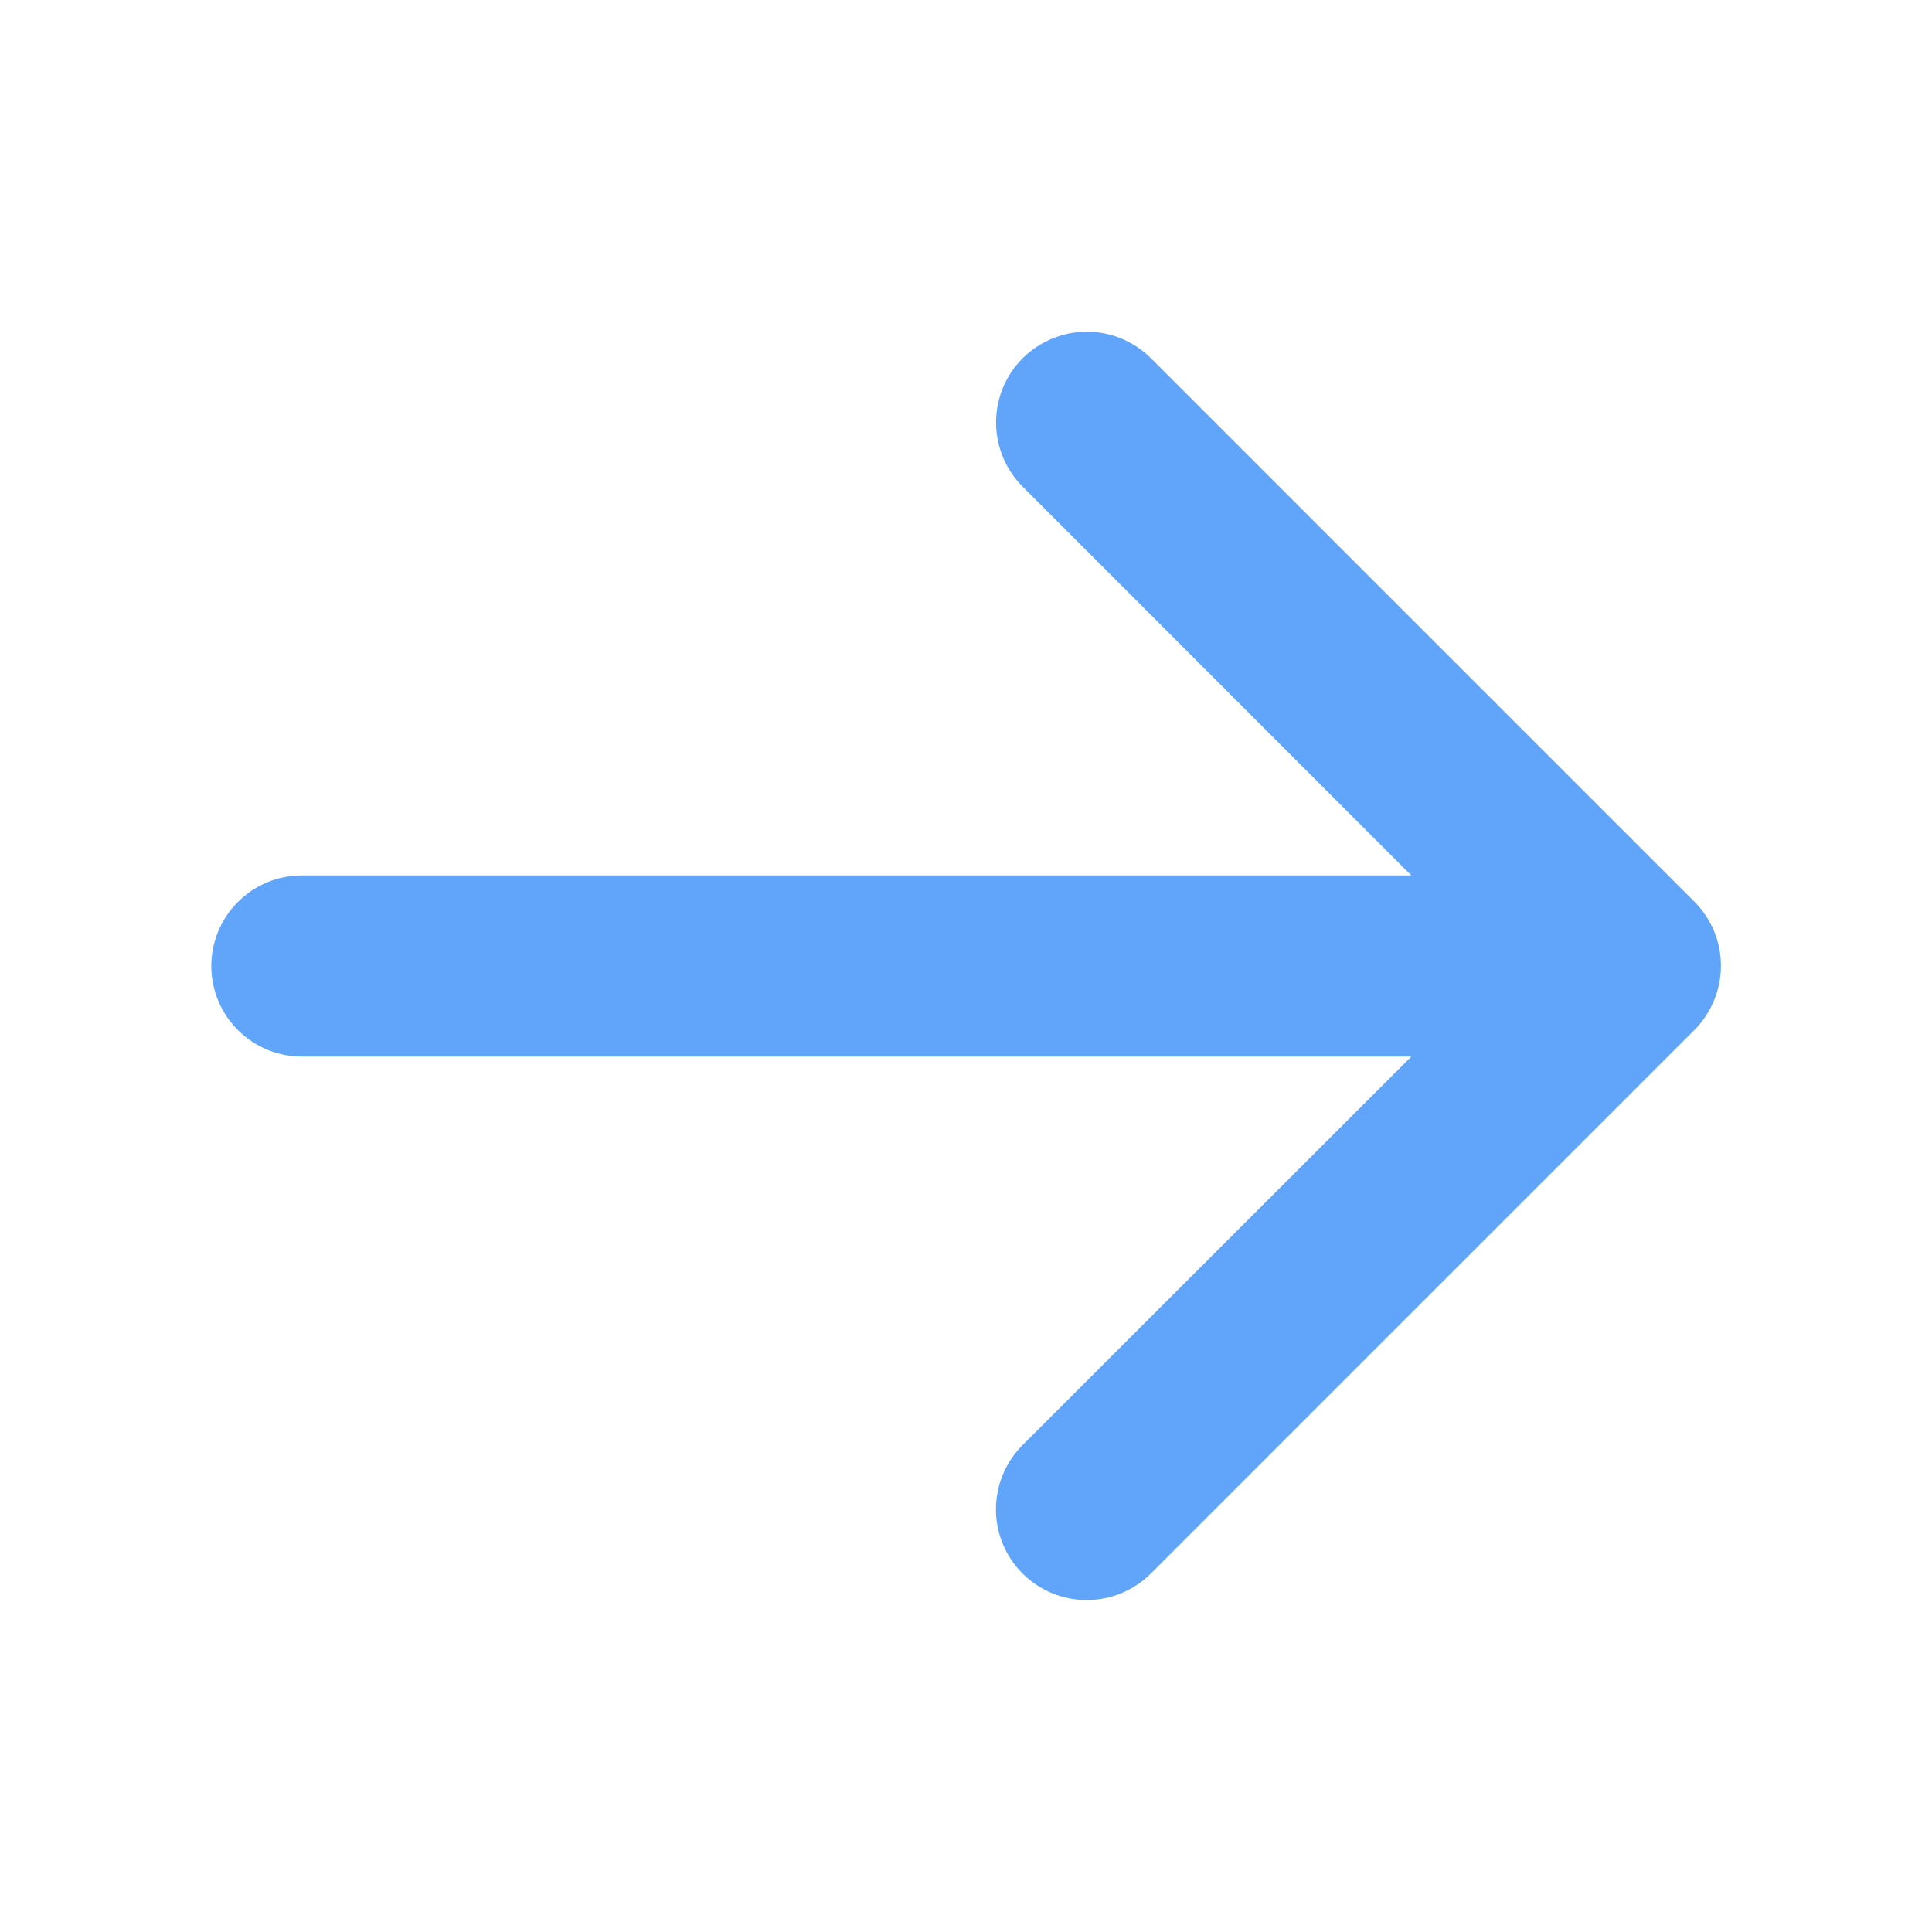
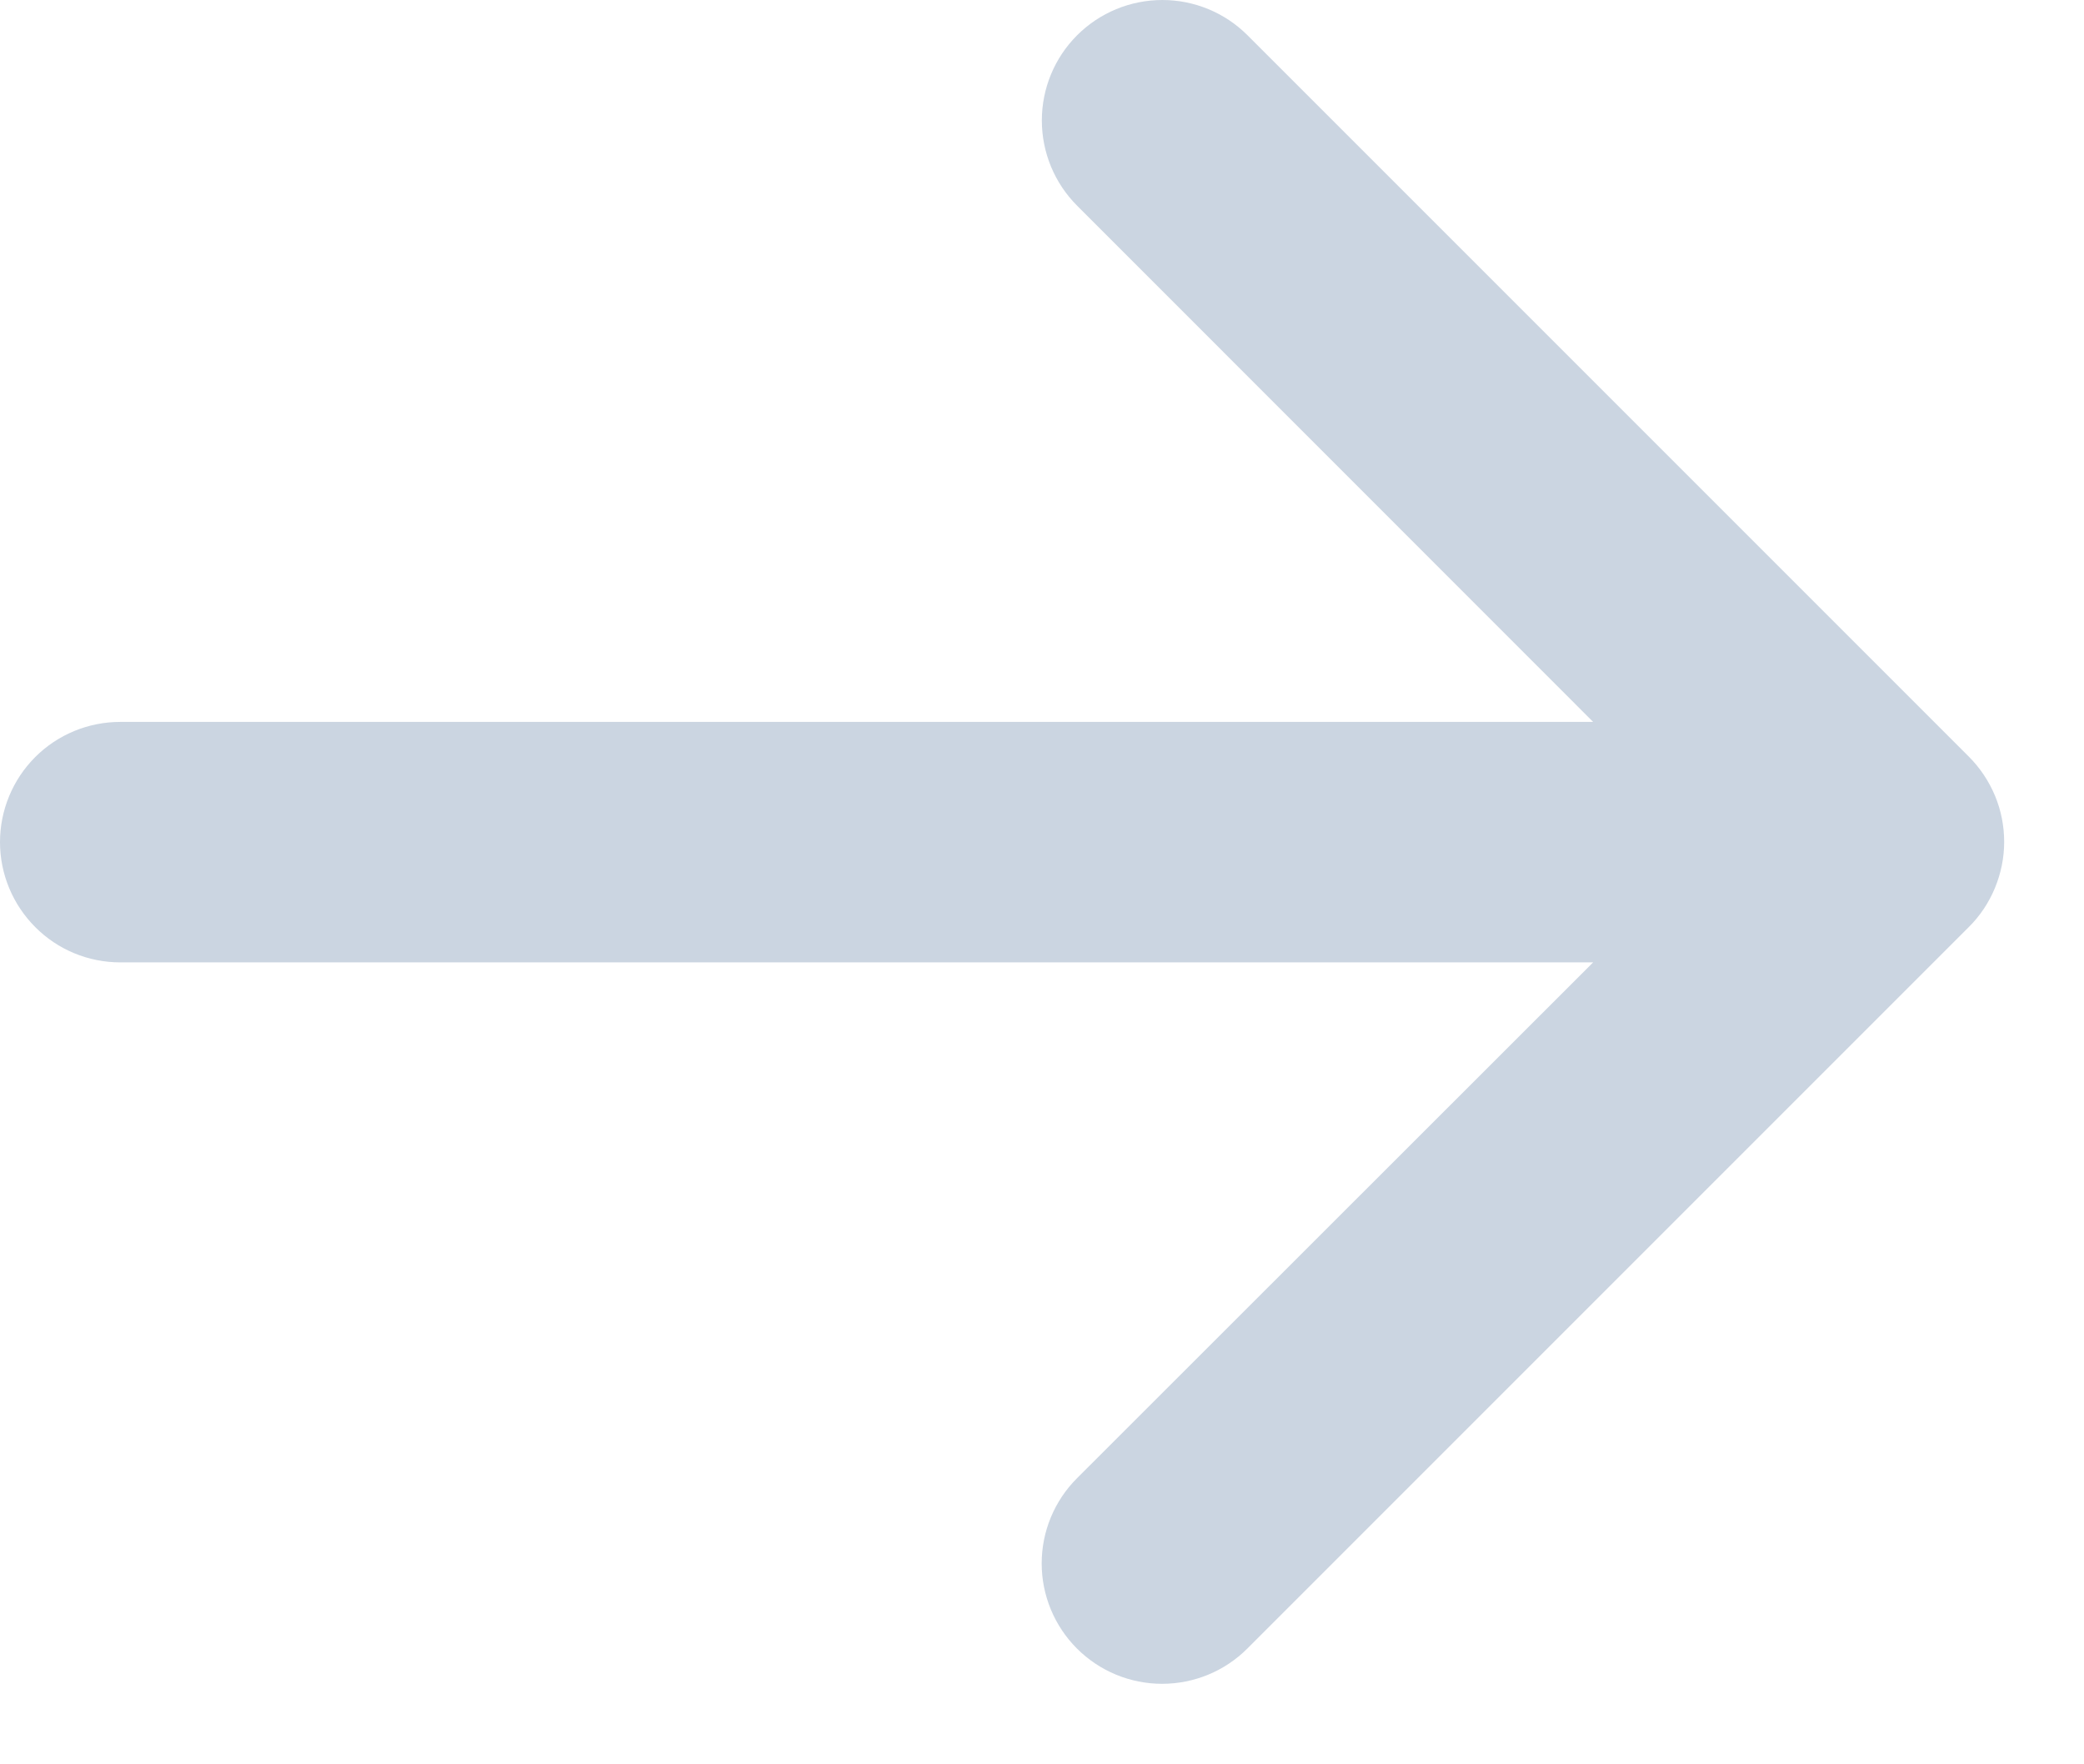
- <svg xmlns="http://www.w3.org/2000/svg" width="16" height="16" viewBox="0 0 16 16" fill="none">
-   <path d="M14.031 8.531L9.531 13.031C9.39 13.171 9.199 13.251 8.999 13.251C8.8 13.251 8.609 13.171 8.468 13.031C8.327 12.89 8.248 12.699 8.248 12.499C8.248 12.3 8.327 12.109 8.468 11.968L11.688 8.75H2.5C2.301 8.75 2.11 8.671 1.97 8.53C1.829 8.39 1.75 8.199 1.75 8C1.75 7.801 1.829 7.61 1.97 7.47C2.11 7.329 2.301 7.25 2.5 7.25H11.688L8.469 4.03C8.328 3.889 8.249 3.698 8.249 3.499C8.249 3.299 8.328 3.108 8.469 2.967C8.61 2.827 8.801 2.747 9.001 2.747C9.2 2.747 9.391 2.827 9.532 2.967L14.032 7.467C14.102 7.537 14.157 7.62 14.195 7.711C14.233 7.803 14.252 7.901 14.252 7.999C14.252 8.098 14.232 8.196 14.194 8.287C14.156 8.378 14.101 8.461 14.031 8.531Z" fill="#60A5FA" />
+ <svg xmlns="http://www.w3.org/2000/svg" width="13" height="11" viewBox="0 0 13 11" fill="none">
+   <path d="M12.281 5.783L7.781 10.283C7.64 10.424 7.449 10.503 7.249 10.503C7.05 10.503 6.859 10.424 6.718 10.283C6.577 10.142 6.498 9.951 6.498 9.752C6.498 9.553 6.577 9.362 6.718 9.221L9.938 6.003H0.75C0.551 6.003 0.36 5.924 0.22 5.783C0.079 5.642 0 5.451 0 5.253C0 5.054 0.079 4.863 0.22 4.722C0.36 4.582 0.551 4.503 0.75 4.503H9.938L6.719 1.283C6.578 1.142 6.499 0.951 6.499 0.751C6.499 0.552 6.578 0.361 6.719 0.22C6.86 0.079 7.051 2.09952e-09 7.251 0C7.45 -2.09952e-09 7.641 0.079 7.782 0.22L12.282 4.72C12.352 4.79 12.407 4.873 12.445 4.964C12.483 5.055 12.502 5.153 12.502 5.252C12.502 5.351 12.482 5.448 12.444 5.54C12.406 5.631 12.351 5.714 12.281 5.783Z" fill="#CBD5E1" />
</svg>
